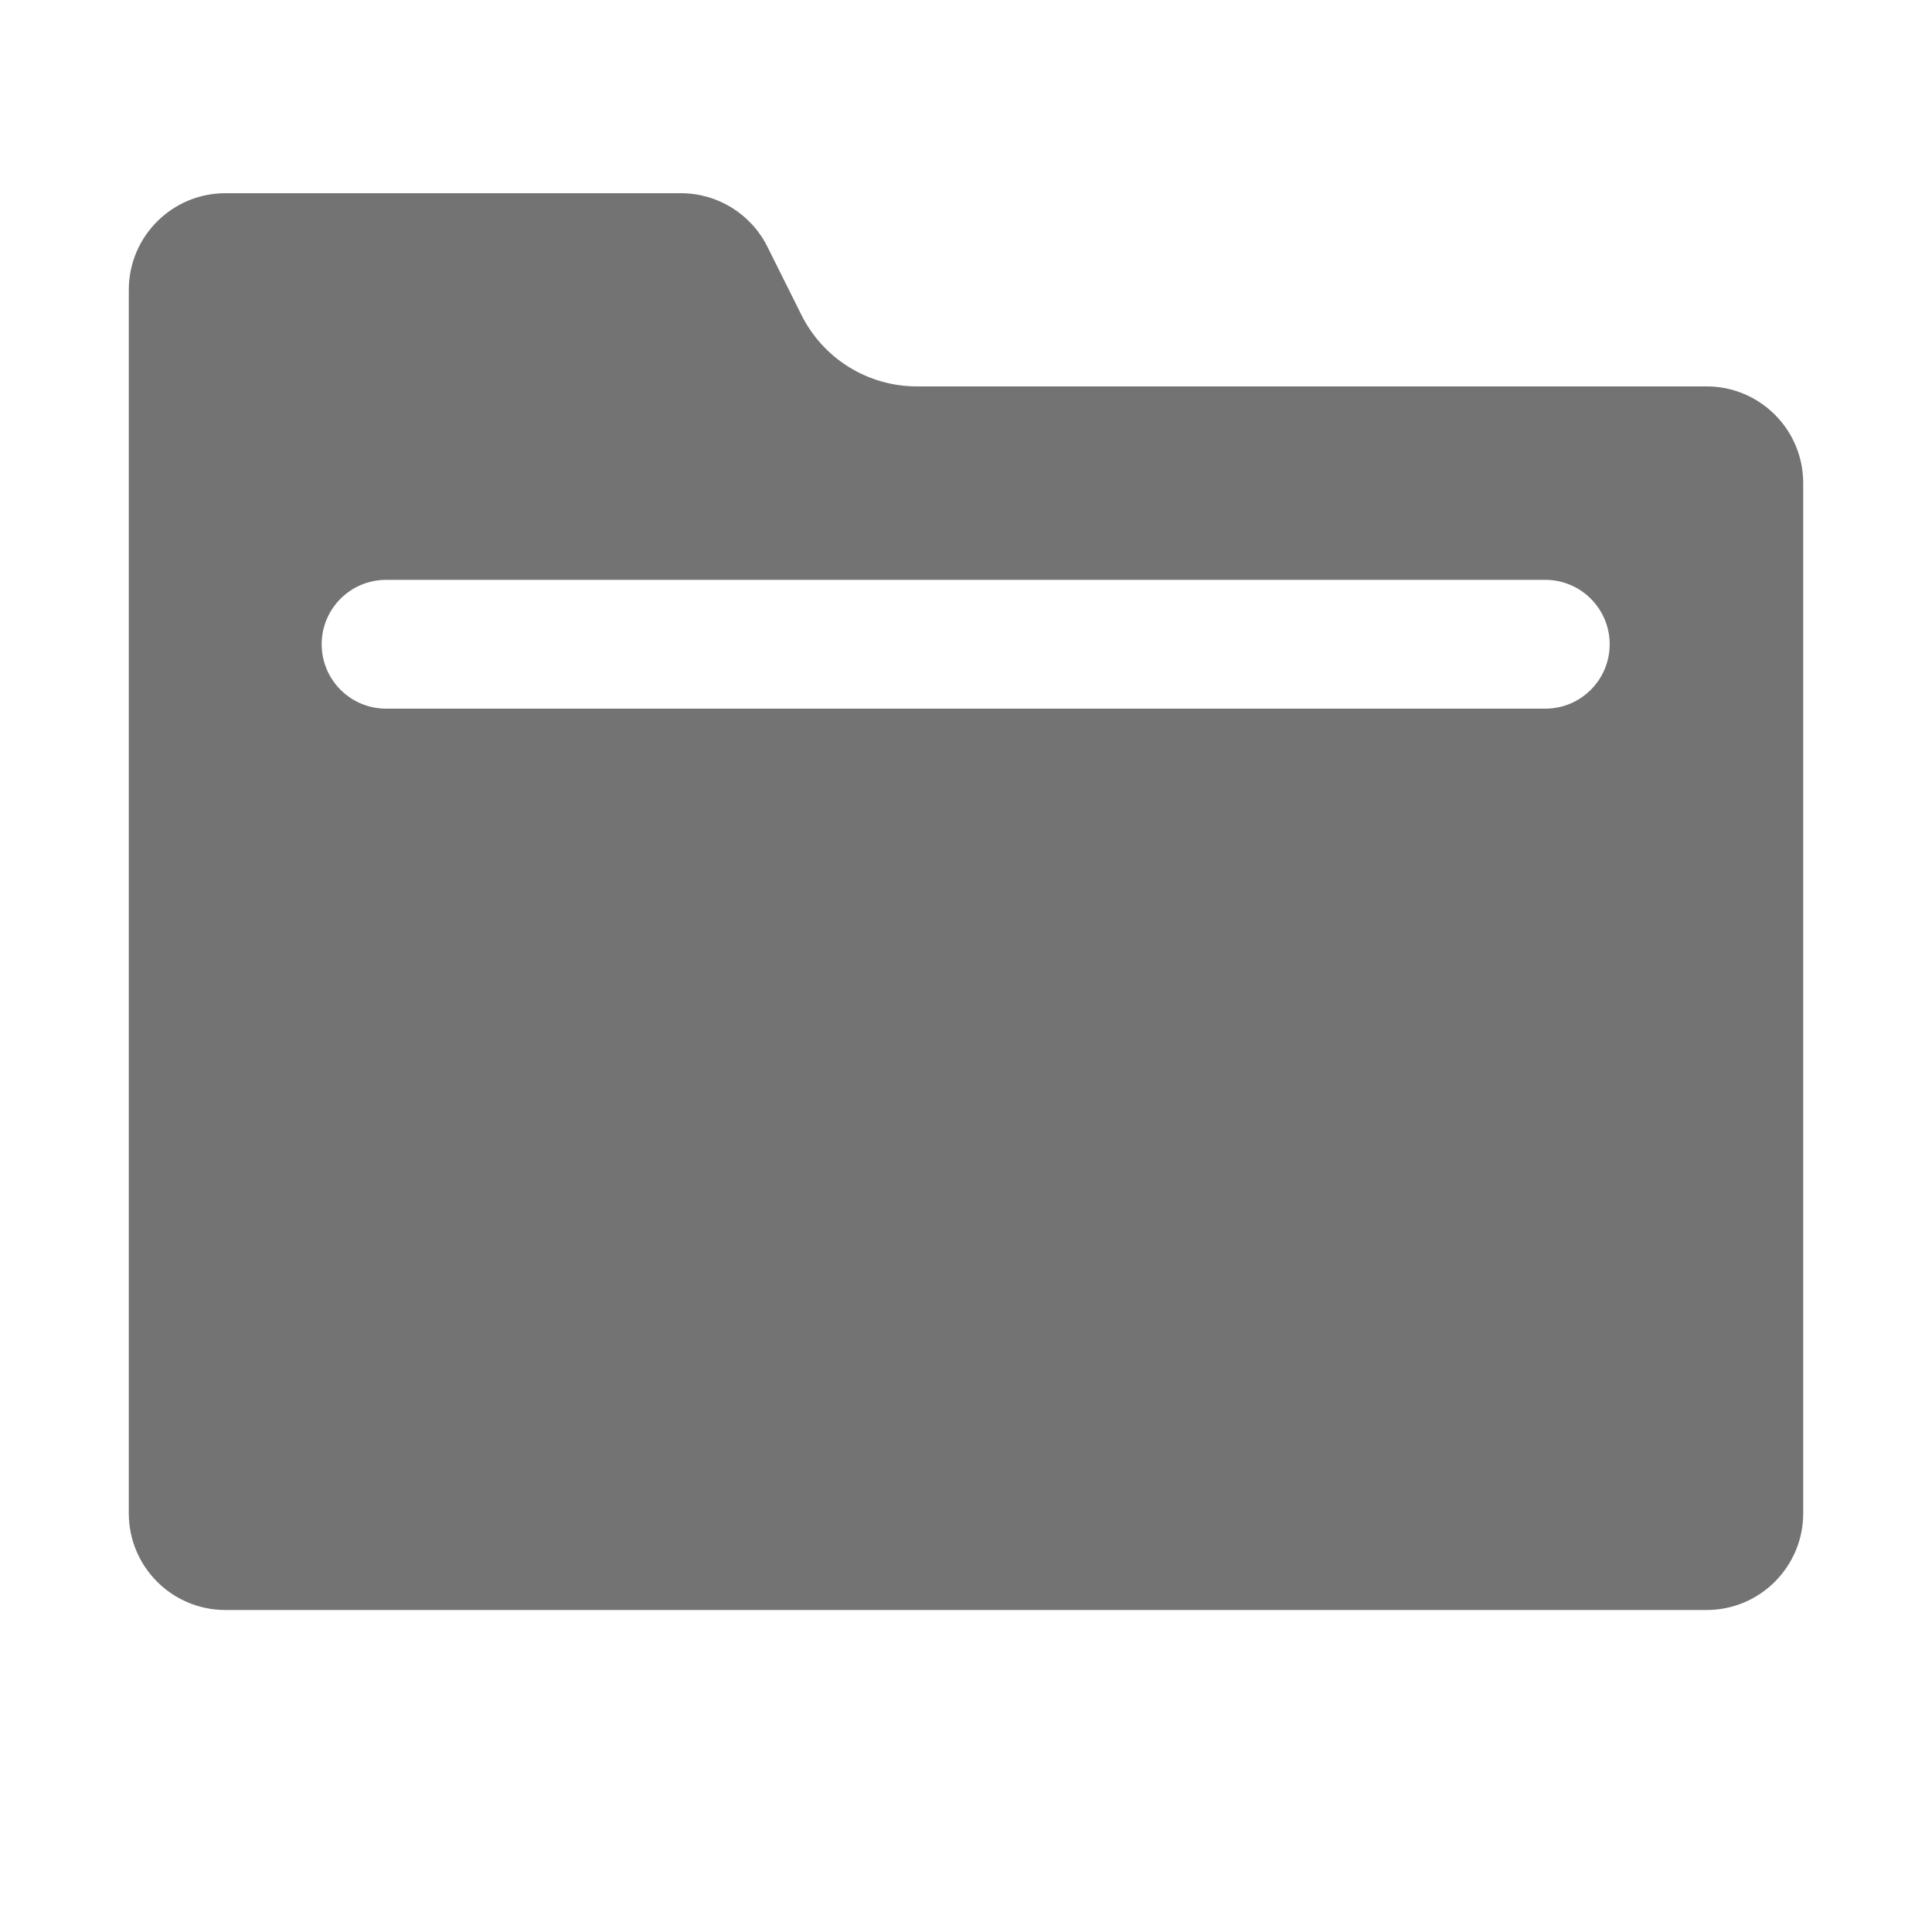
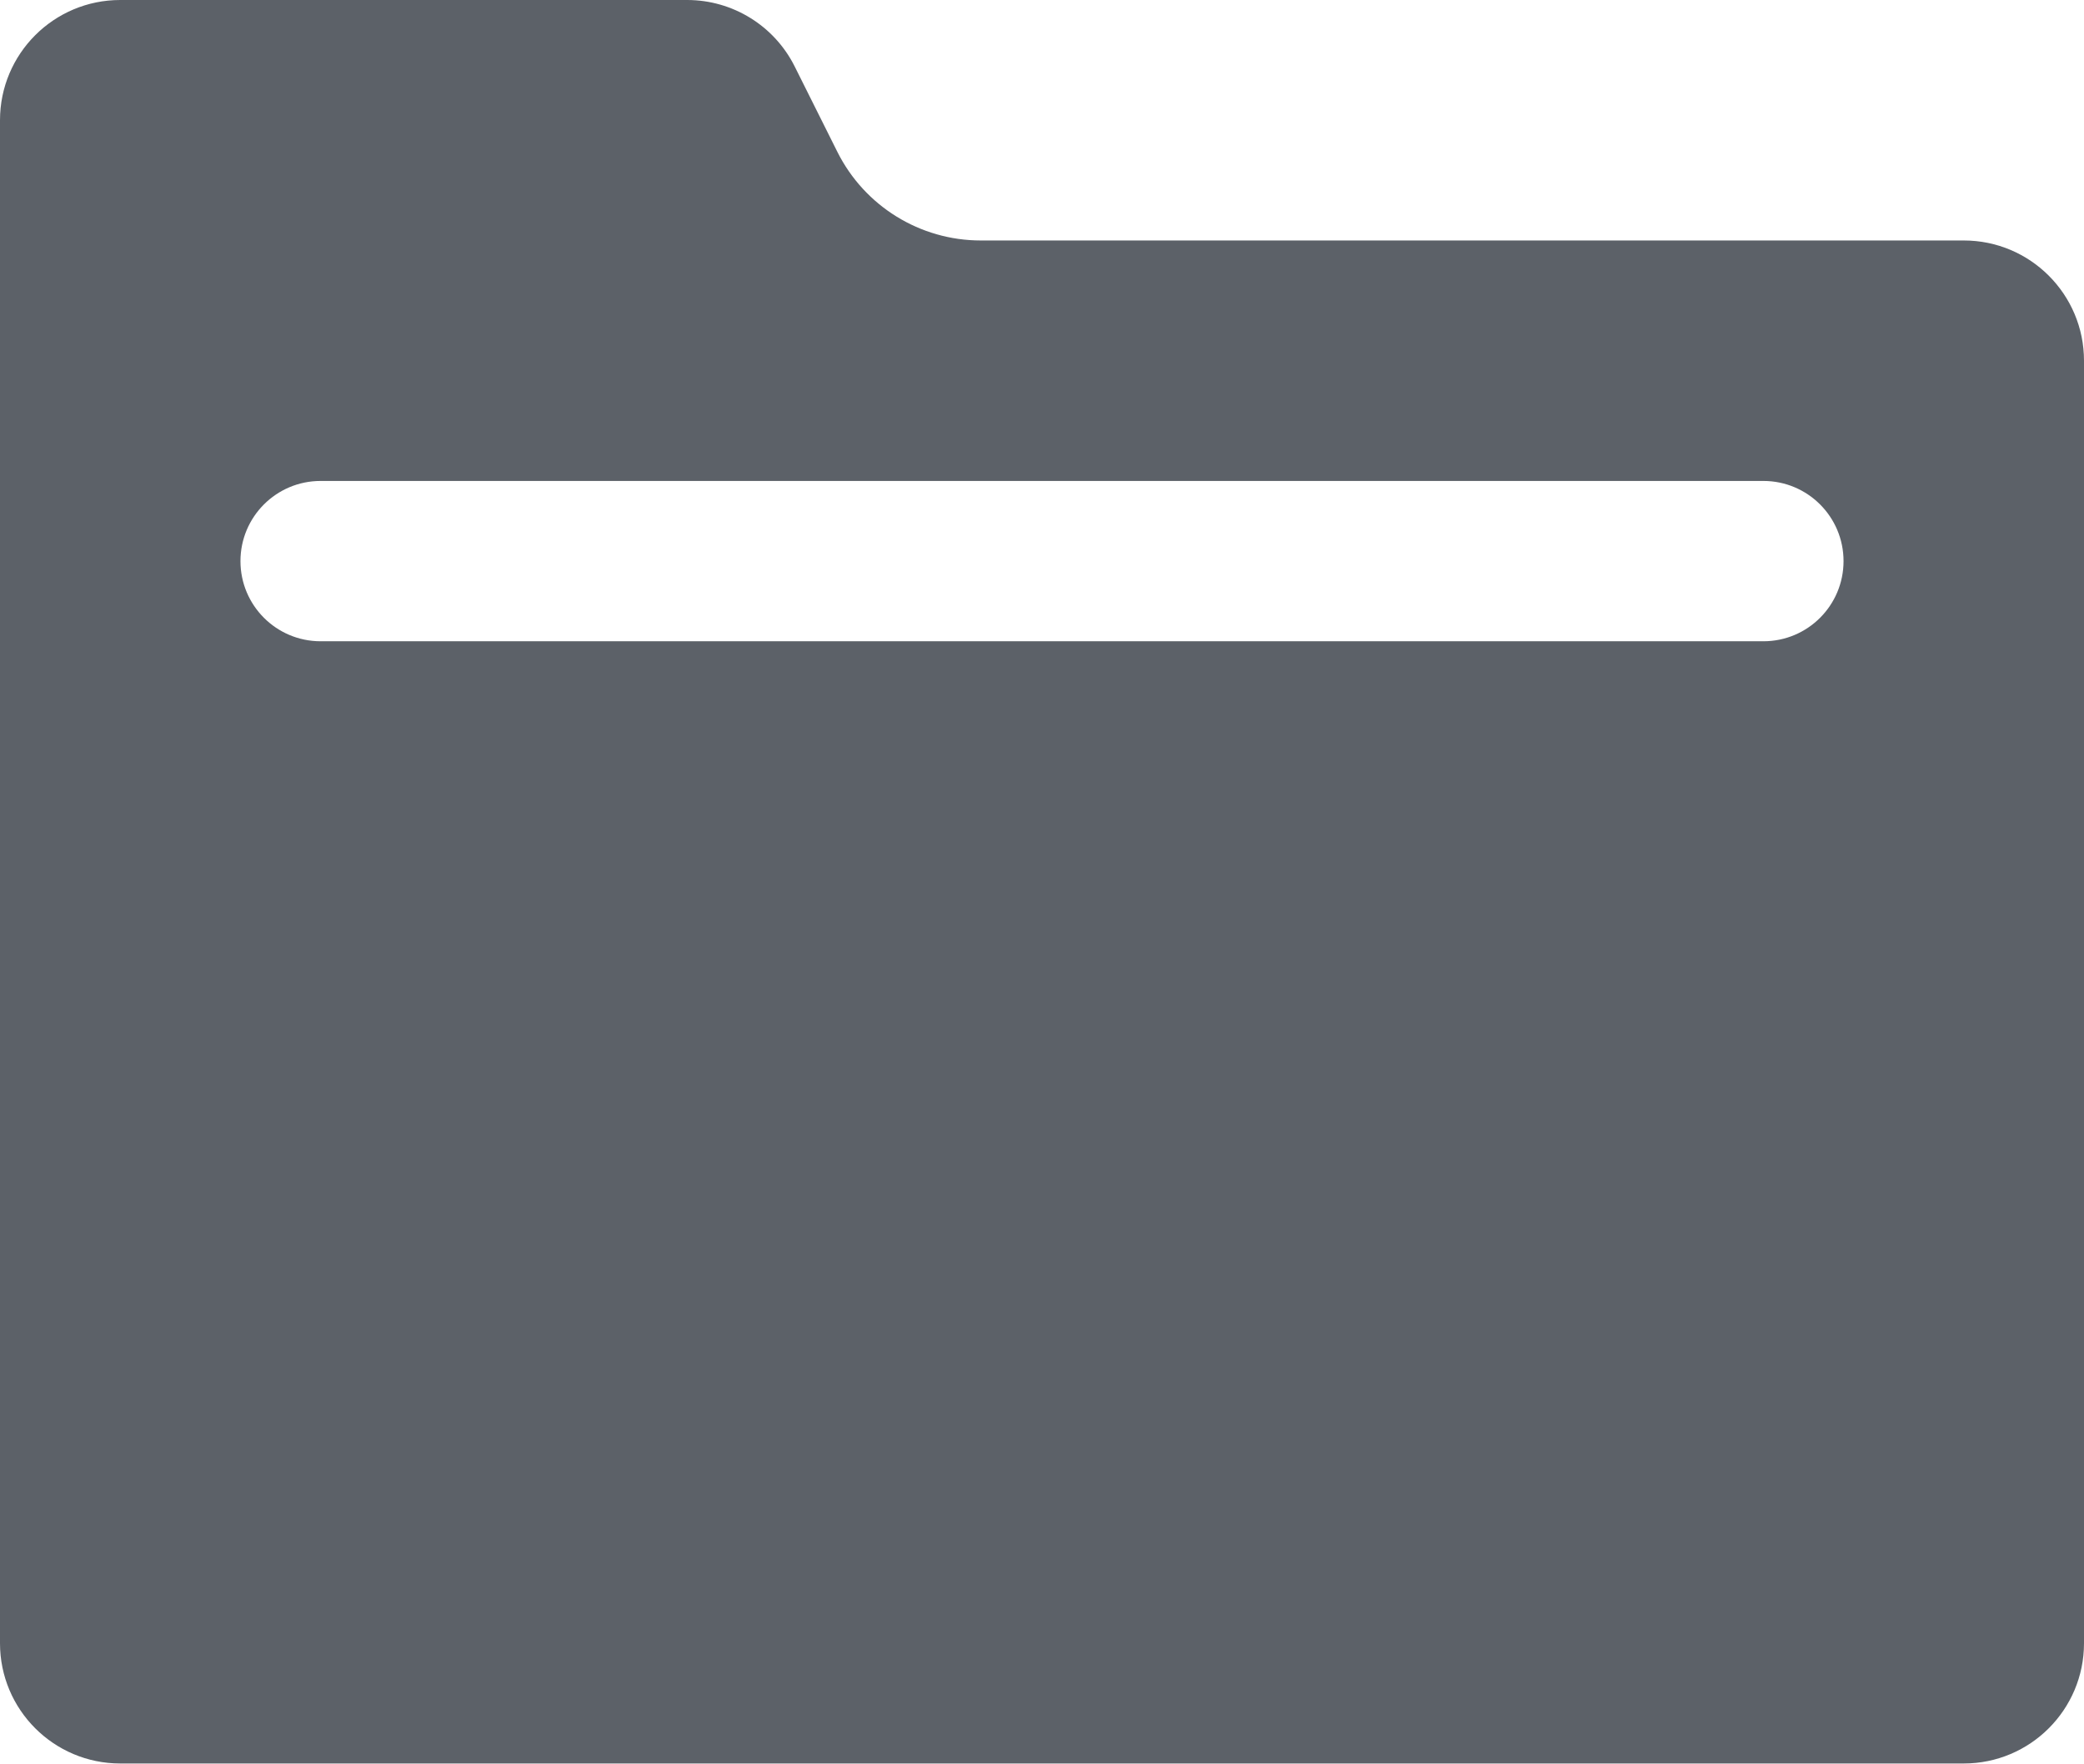
- <svg xmlns="http://www.w3.org/2000/svg" width="30" height="30" viewBox="0 0 30 30" fill="none">
-   <path d="M10.573 3C11.141 3 11.661 3.321 11.915 3.829L12.447 4.895C12.786 5.572 13.479 6 14.236 6H26.5C27.328 6 28 6.672 28 7.5V23.5C28 24.328 27.328 25 26.5 25H3.5C2.672 25 2 24.328 2 23.5V4.5C2 3.672 2.672 3 3.5 3H10.573ZM5.995 9.004C5.443 9.004 4.995 9.452 4.995 10.004C4.995 10.556 5.443 11.004 5.995 11.004H23.995C24.547 11.004 24.995 10.556 24.995 10.004C24.995 9.452 24.547 9.004 23.995 9.004H5.995Z" fill="black" fill-opacity="0.55" />
+ <svg xmlns="http://www.w3.org/2000/svg" width="52" height="44" viewBox="0 0 52 44" fill="none">
+   <path fill-rule="evenodd" clip-rule="evenodd" d="M3 0C1.343 0 0 1.343 0 3V41C0 42.657 1.343 44 3 44H49C50.657 44 52 42.657 52 41V9C52 7.343 50.657 6 49 6H24.472C22.957 6 21.572 5.144 20.894 3.789L19.829 1.658C19.321 0.642 18.282 0 17.146 0H3ZM46 14C46 12.895 45.105 12 44 12H8C6.895 12 6 12.895 6 14C6 15.105 6.895 16 8 16H44C45.105 16 46 15.105 46 14Z" fill="#5C6168" />
</svg>
